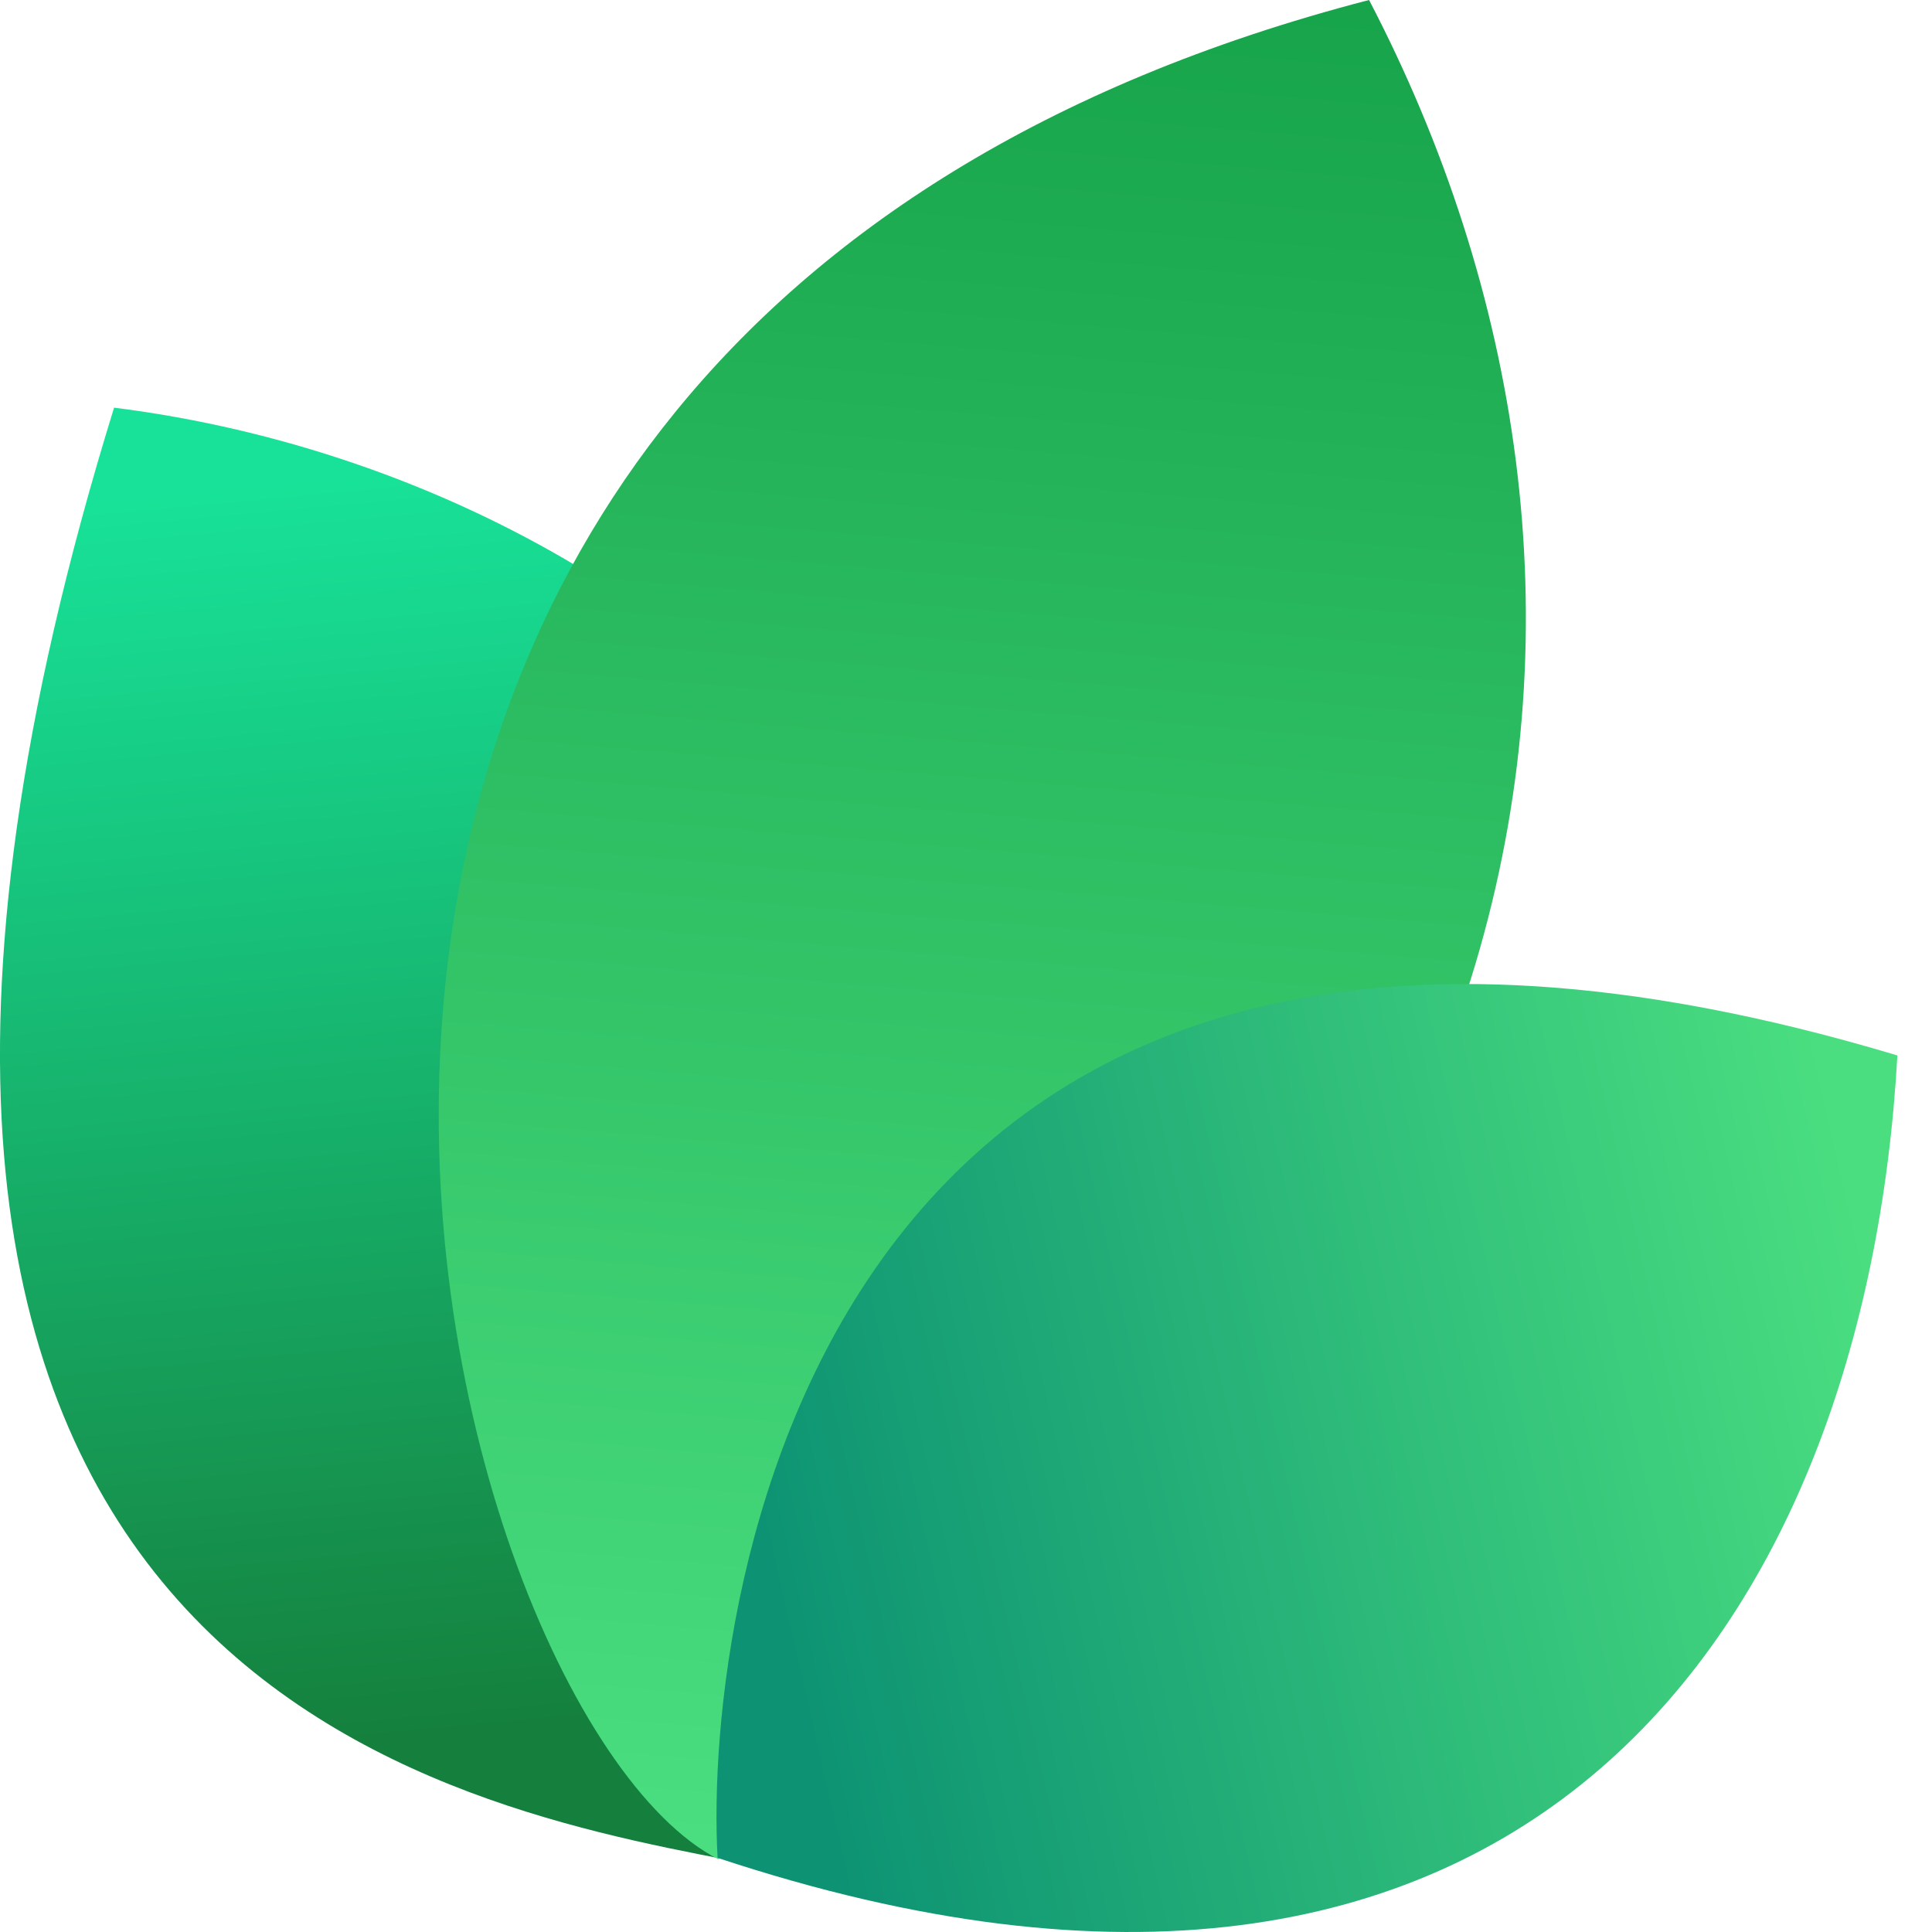
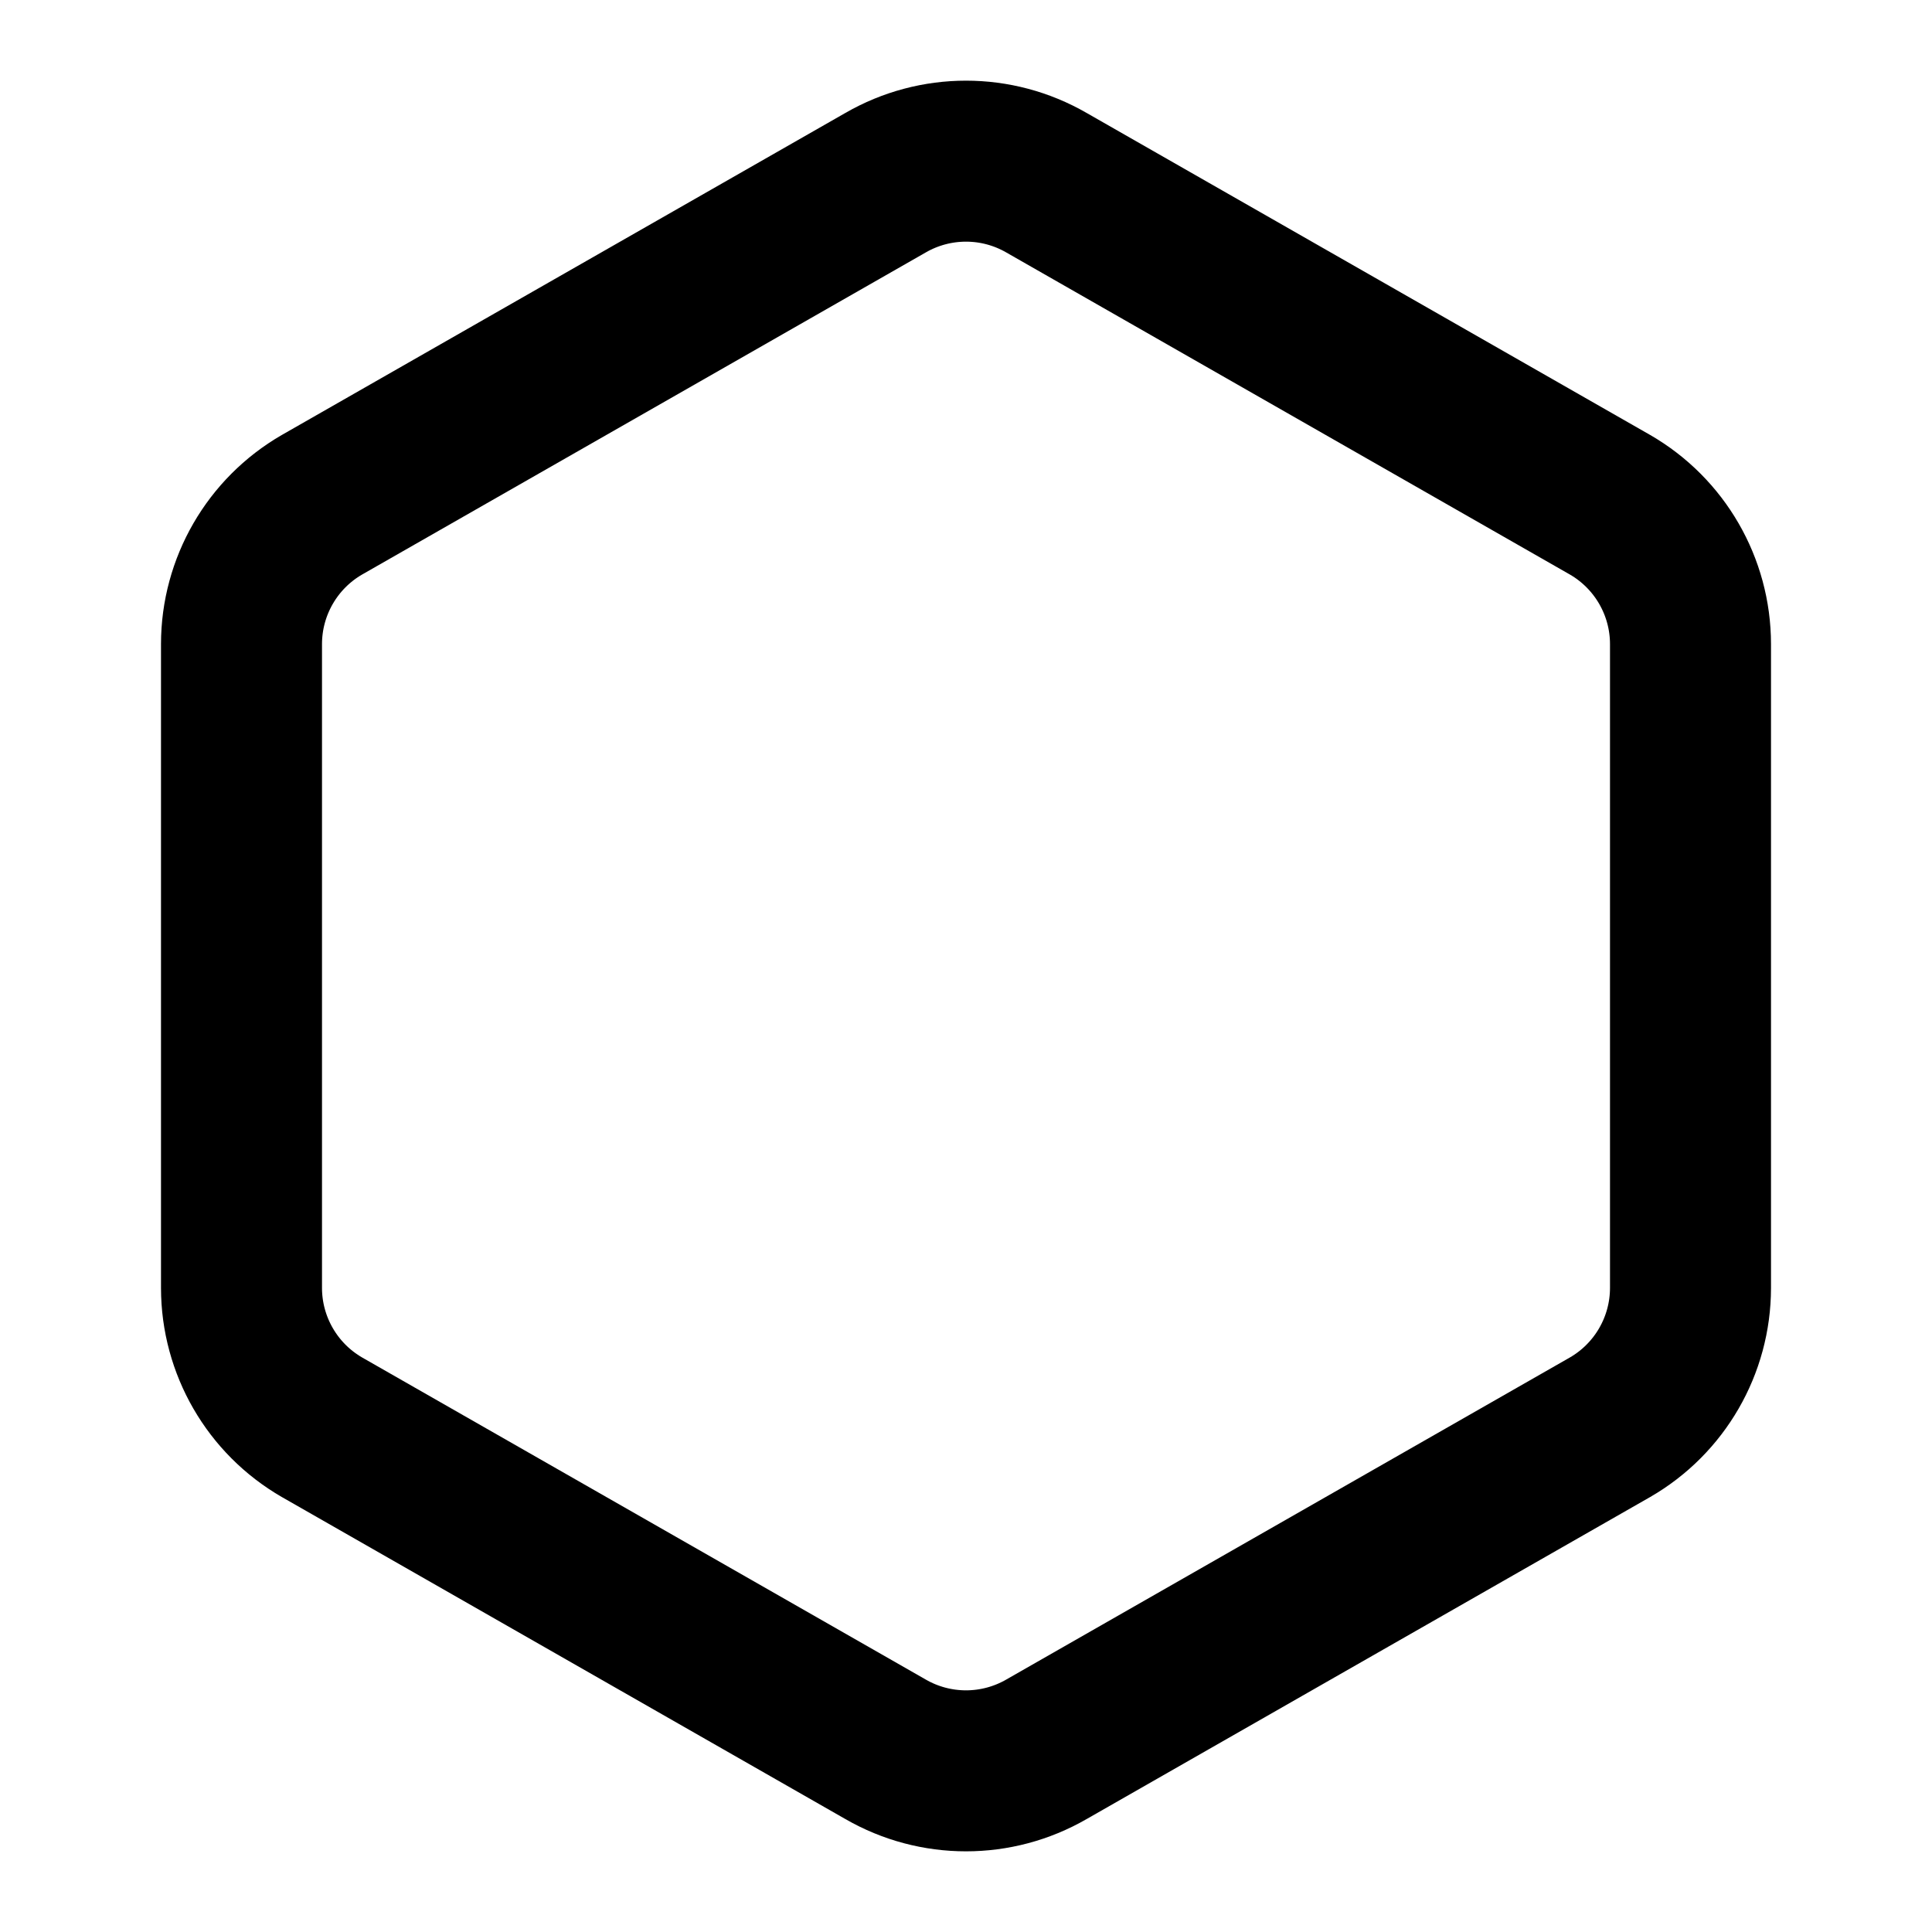
- <svg xmlns="http://www.w3.org/2000/svg" width="24" height="24" viewBox="0 0 24 24" fill="none">
-   <path d="M9.061 23.108C5.268 22.377 -3.391 20.627 1.417 5.064C9.634 6.099 16.973 14.064 9.061 23.108Z" fill="url(#paint0_linear_17557_2021)" />
-   <path d="M8.919 23.094C5.276 21.222 0.784 4.209 17.007 0C20.757 7.193 19.621 16.545 8.919 23.094Z" fill="url(#paint1_linear_17557_2021)" />
-   <path d="M8.914 23.079C8.735 19.882 10.159 9.085 23.57 13.111C23.181 20.123 18.984 26.418 8.914 23.079Z" fill="url(#paint2_linear_17557_2021)" />
-   <defs>
-     <linearGradient id="paint0_linear_17557_2021" x1="3.776" y1="5.916" x2="5.232" y2="21.559" gradientUnits="userSpaceOnUse">
-       <stop stop-color="#18E299" />
-       <stop offset="1" stop-color="#15803D" />
-     </linearGradient>
-     <linearGradient id="paint1_linear_17557_2021" x1="12.171" y1="-0.718" x2="10.19" y2="22.983" gradientUnits="userSpaceOnUse">
-       <stop stop-color="#16A34A" />
-       <stop offset="1" stop-color="#4ADE80" />
-     </linearGradient>
-     <linearGradient id="paint2_linear_17557_2021" x1="23.133" y1="15.353" x2="9.338" y2="18.52" gradientUnits="userSpaceOnUse">
-       <stop stop-color="#4ADE80" />
-       <stop offset="1" stop-color="#0D9373" />
-     </linearGradient>
-   </defs>
+ <svg xmlns="http://www.w3.org/2000/svg" width="24" height="24" viewBox="0 0 24 24" fill="none" stroke="currentColor" stroke-width="2" stroke-linecap="round" stroke-linejoin="round" class="lucide lucide-hexagon-icon lucide-hexagon">
+   <path d="M21 16V8a2 2 0 0 0-1-1.73l-7-4a2 2 0 0 0-2 0l-7 4A2 2 0 0 0 3 8v8a2 2 0 0 0 1 1.73l7 4a2 2 0 0 0 2 0l7-4A2 2 0 0 0 21 16z" />
</svg>
